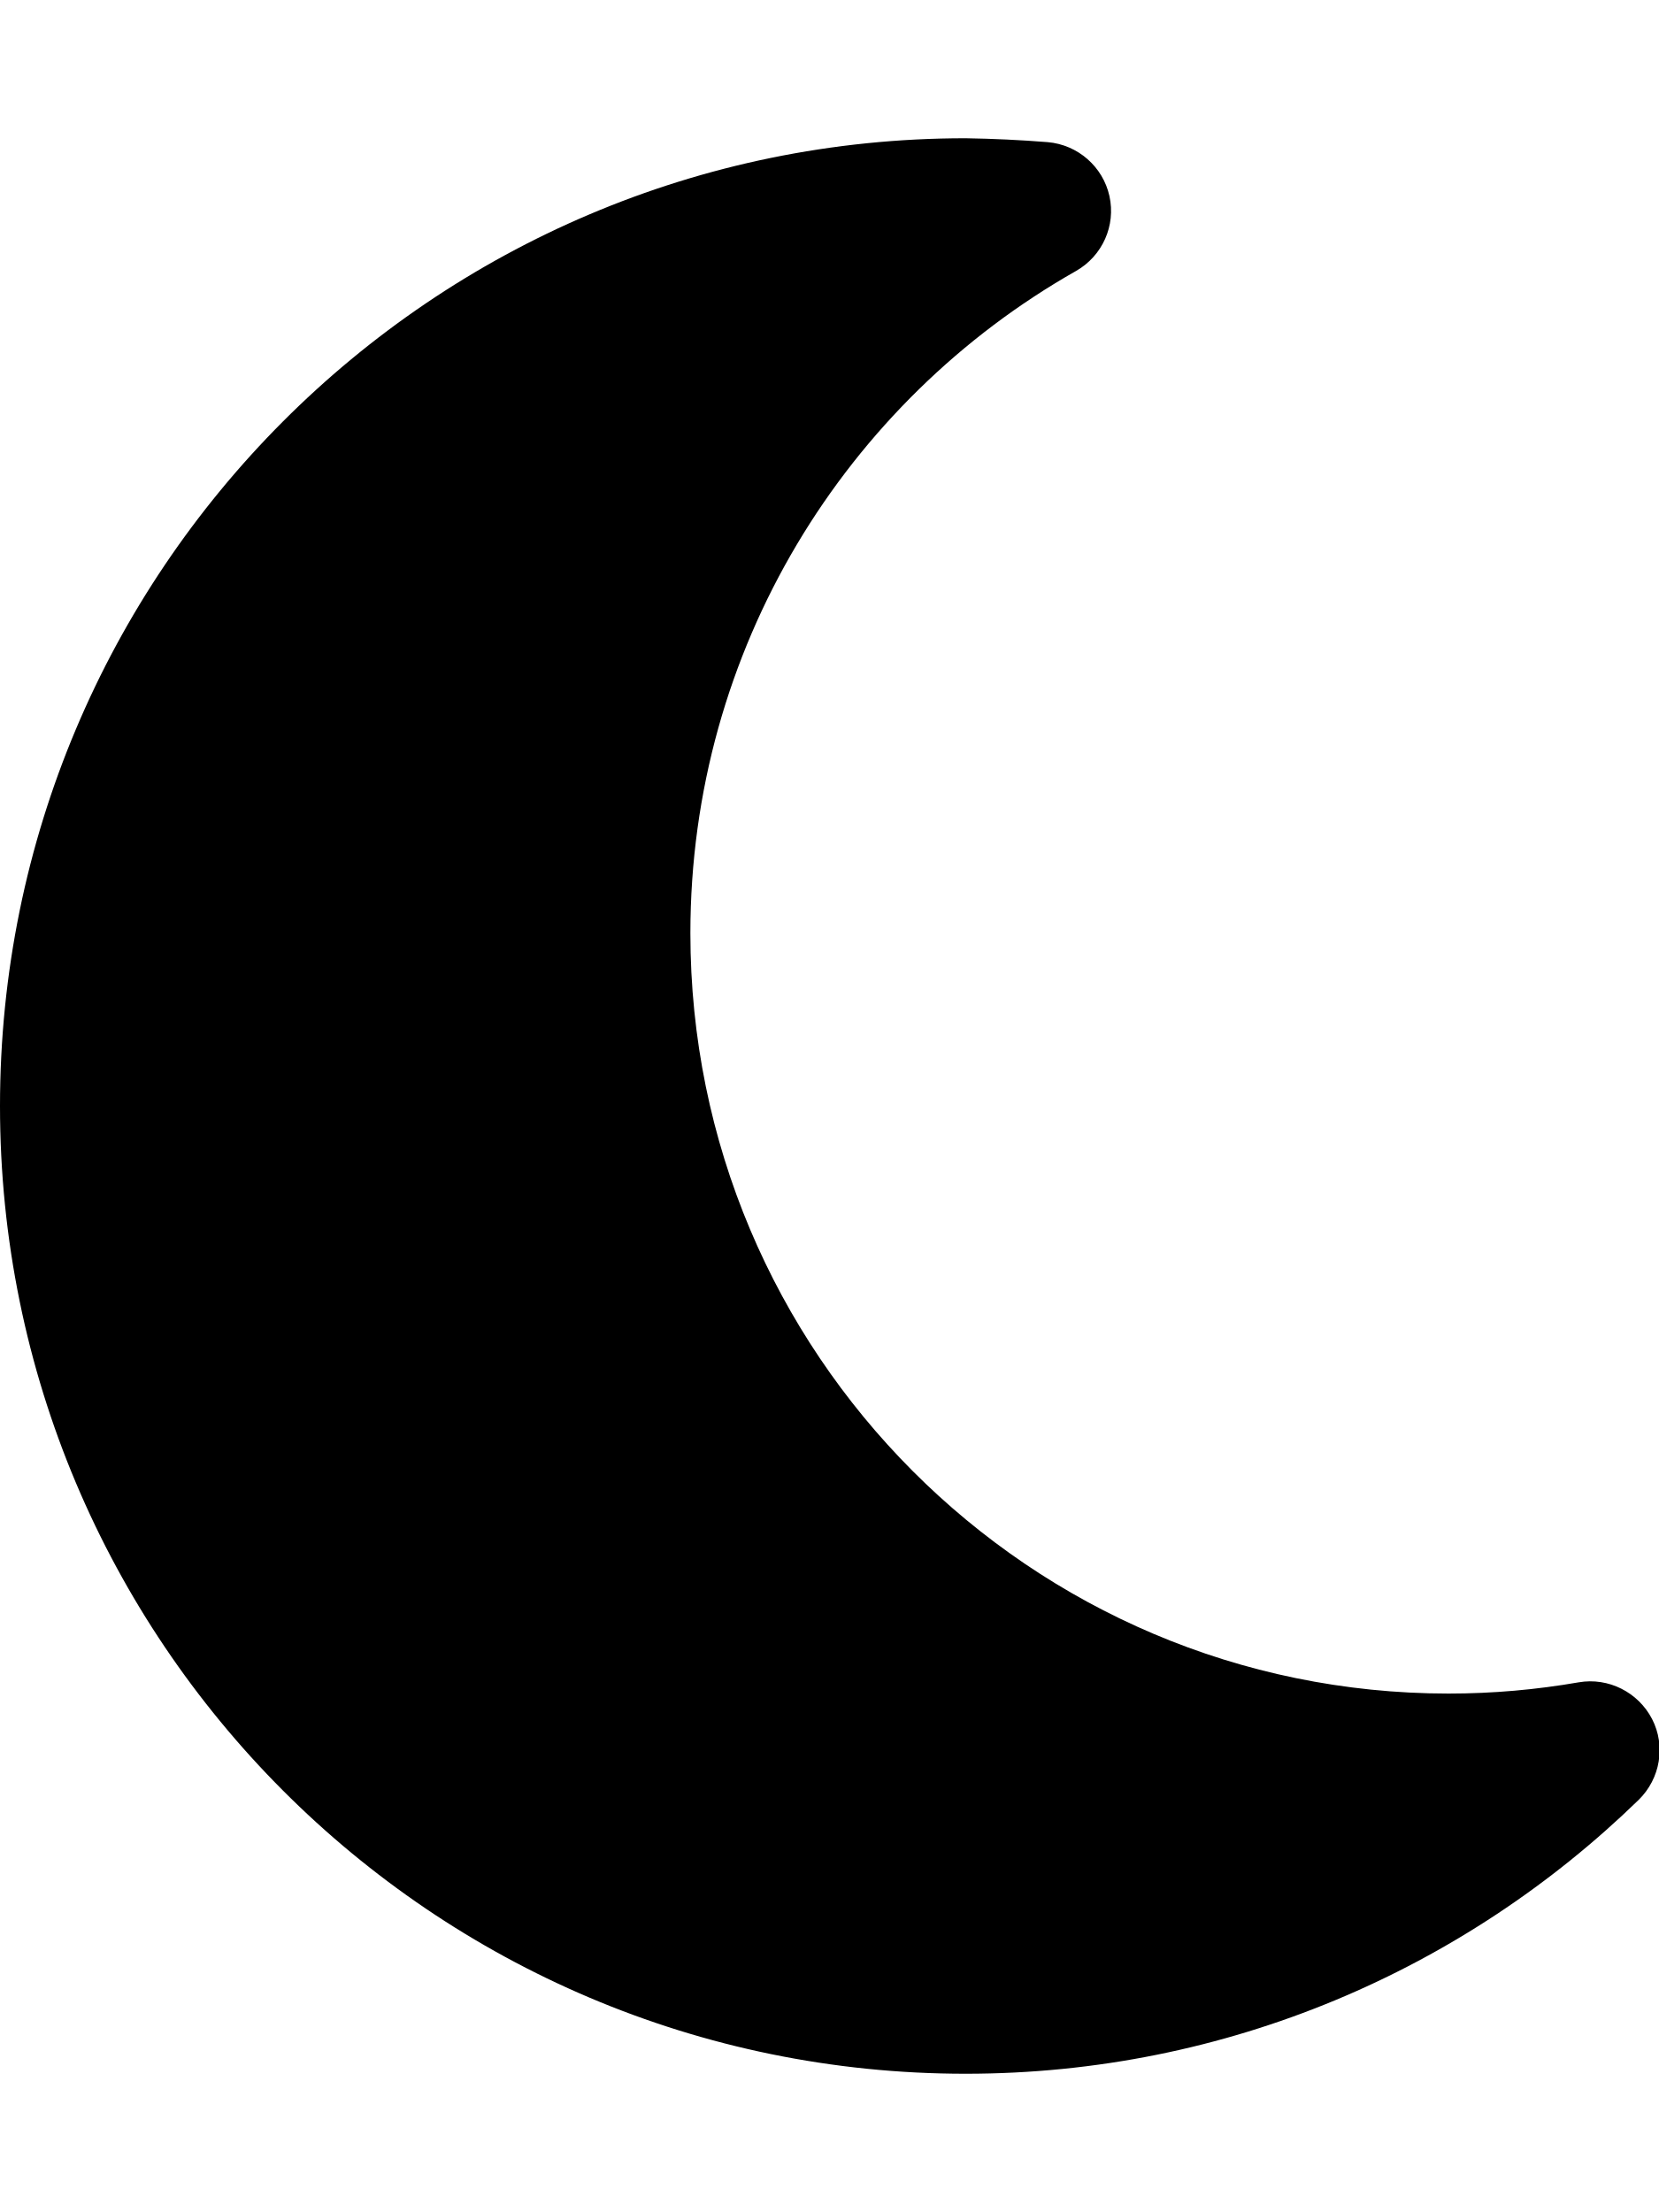
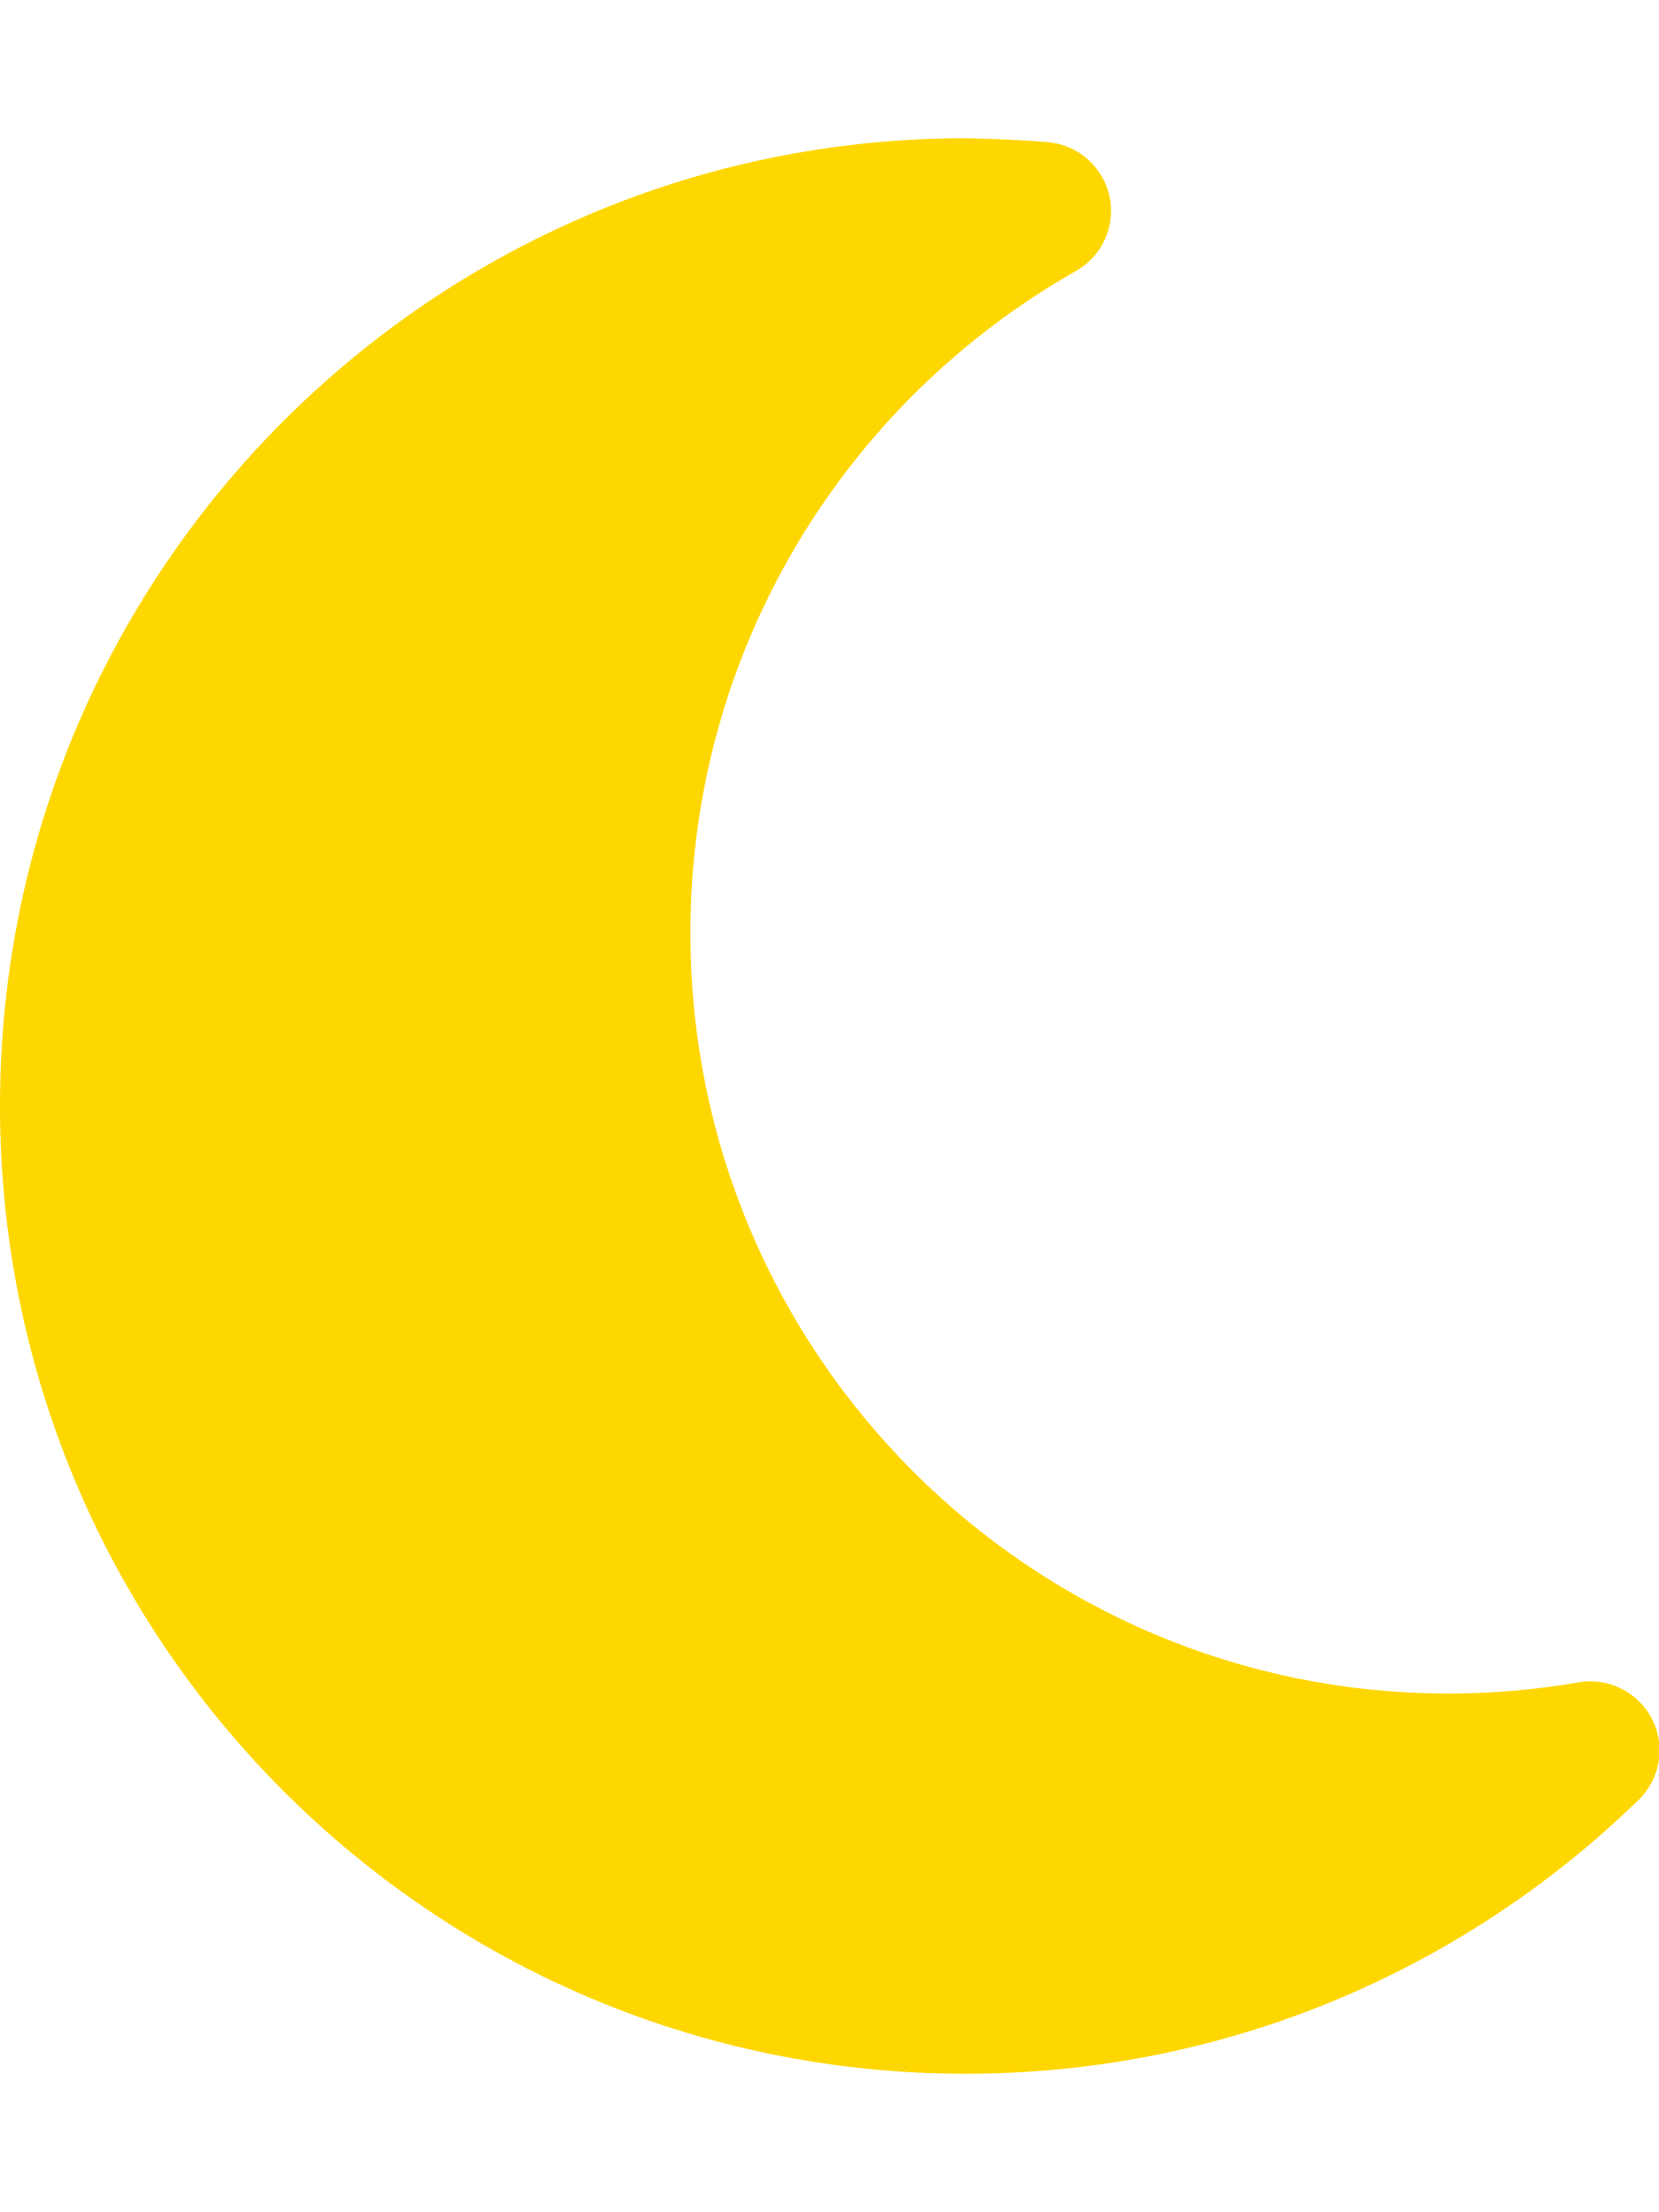
<svg xmlns="http://www.w3.org/2000/svg" version="1.1" id="Layer_1" x="0px" y="0px" viewBox="0 0 384 512" style="enable-background:new 0 0 384 512;" xml:space="preserve">
-   <path d="M223.5,32C100,32,0,132.3,0,256s100,224,223.5,224c60.6,0,115.5-24.2,155.8-63.4c5-4.9,6.3-12.5,3.1-18.7s-10.1-9.7-17-8.5  c-9.8,1.7-19.8,2.6-30.1,2.6c-96.9,0-175.5-78.8-175.5-176c0-65.8,36-123.1,89.3-153.3c6.1-3.5,9.2-10.5,7.7-17.3  s-7.3-11.9-14.3-12.5C236.2,32.4,229.9,32.1,223.5,32L223.5,32z" />
+   <style type="text/css">
+ 	.st0{fill:#FFD700;}
+ </style>
+   <path class="st0" d="M223.5,32C100,32,0,132.3,0,256s100,224,223.5,224c60.6,0,115.5-24.2,155.8-63.4c5-4.9,6.3-12.5,3.1-18.7  s-10.1-9.7-17-8.5c-9.8,1.7-19.8,2.6-30.1,2.6c-96.9,0-175.5-78.8-175.5-176c0-65.8,36-123.1,89.3-153.3c6.1-3.5,9.2-10.5,7.7-17.3  s-7.3-11.9-14.3-12.5C236.2,32.4,229.9,32.1,223.5,32L223.5,32z" />
</svg>
